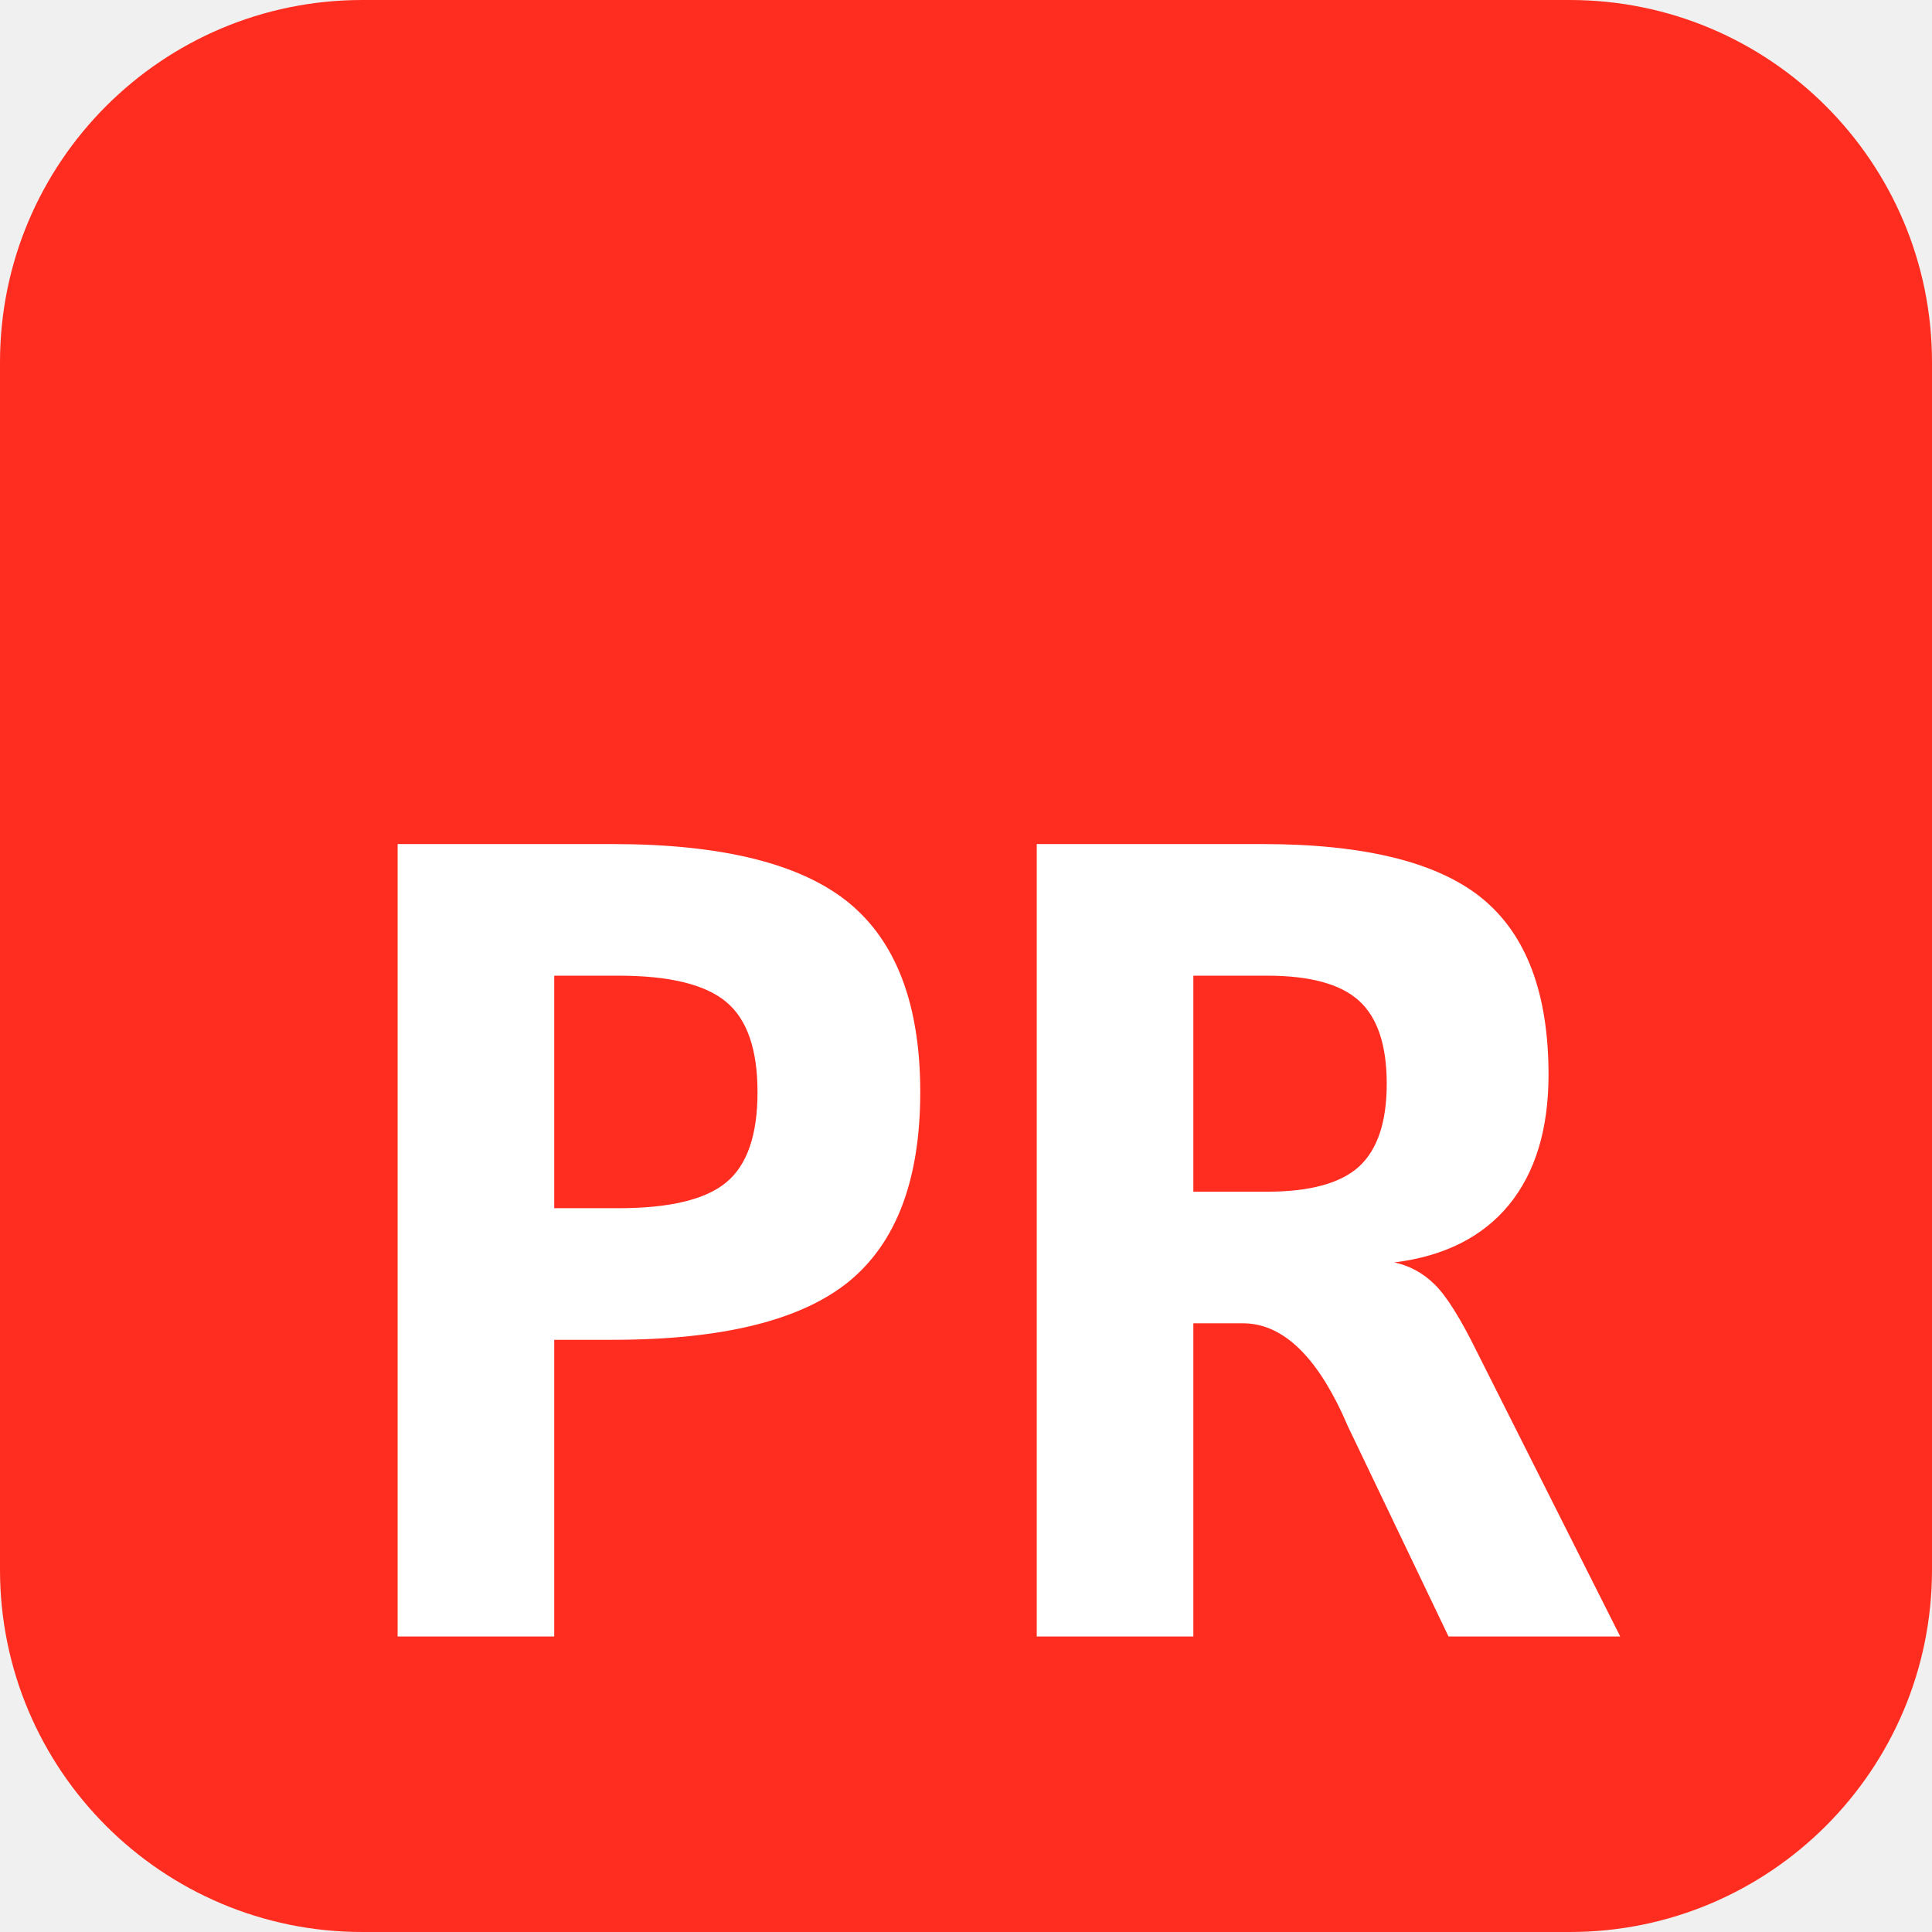
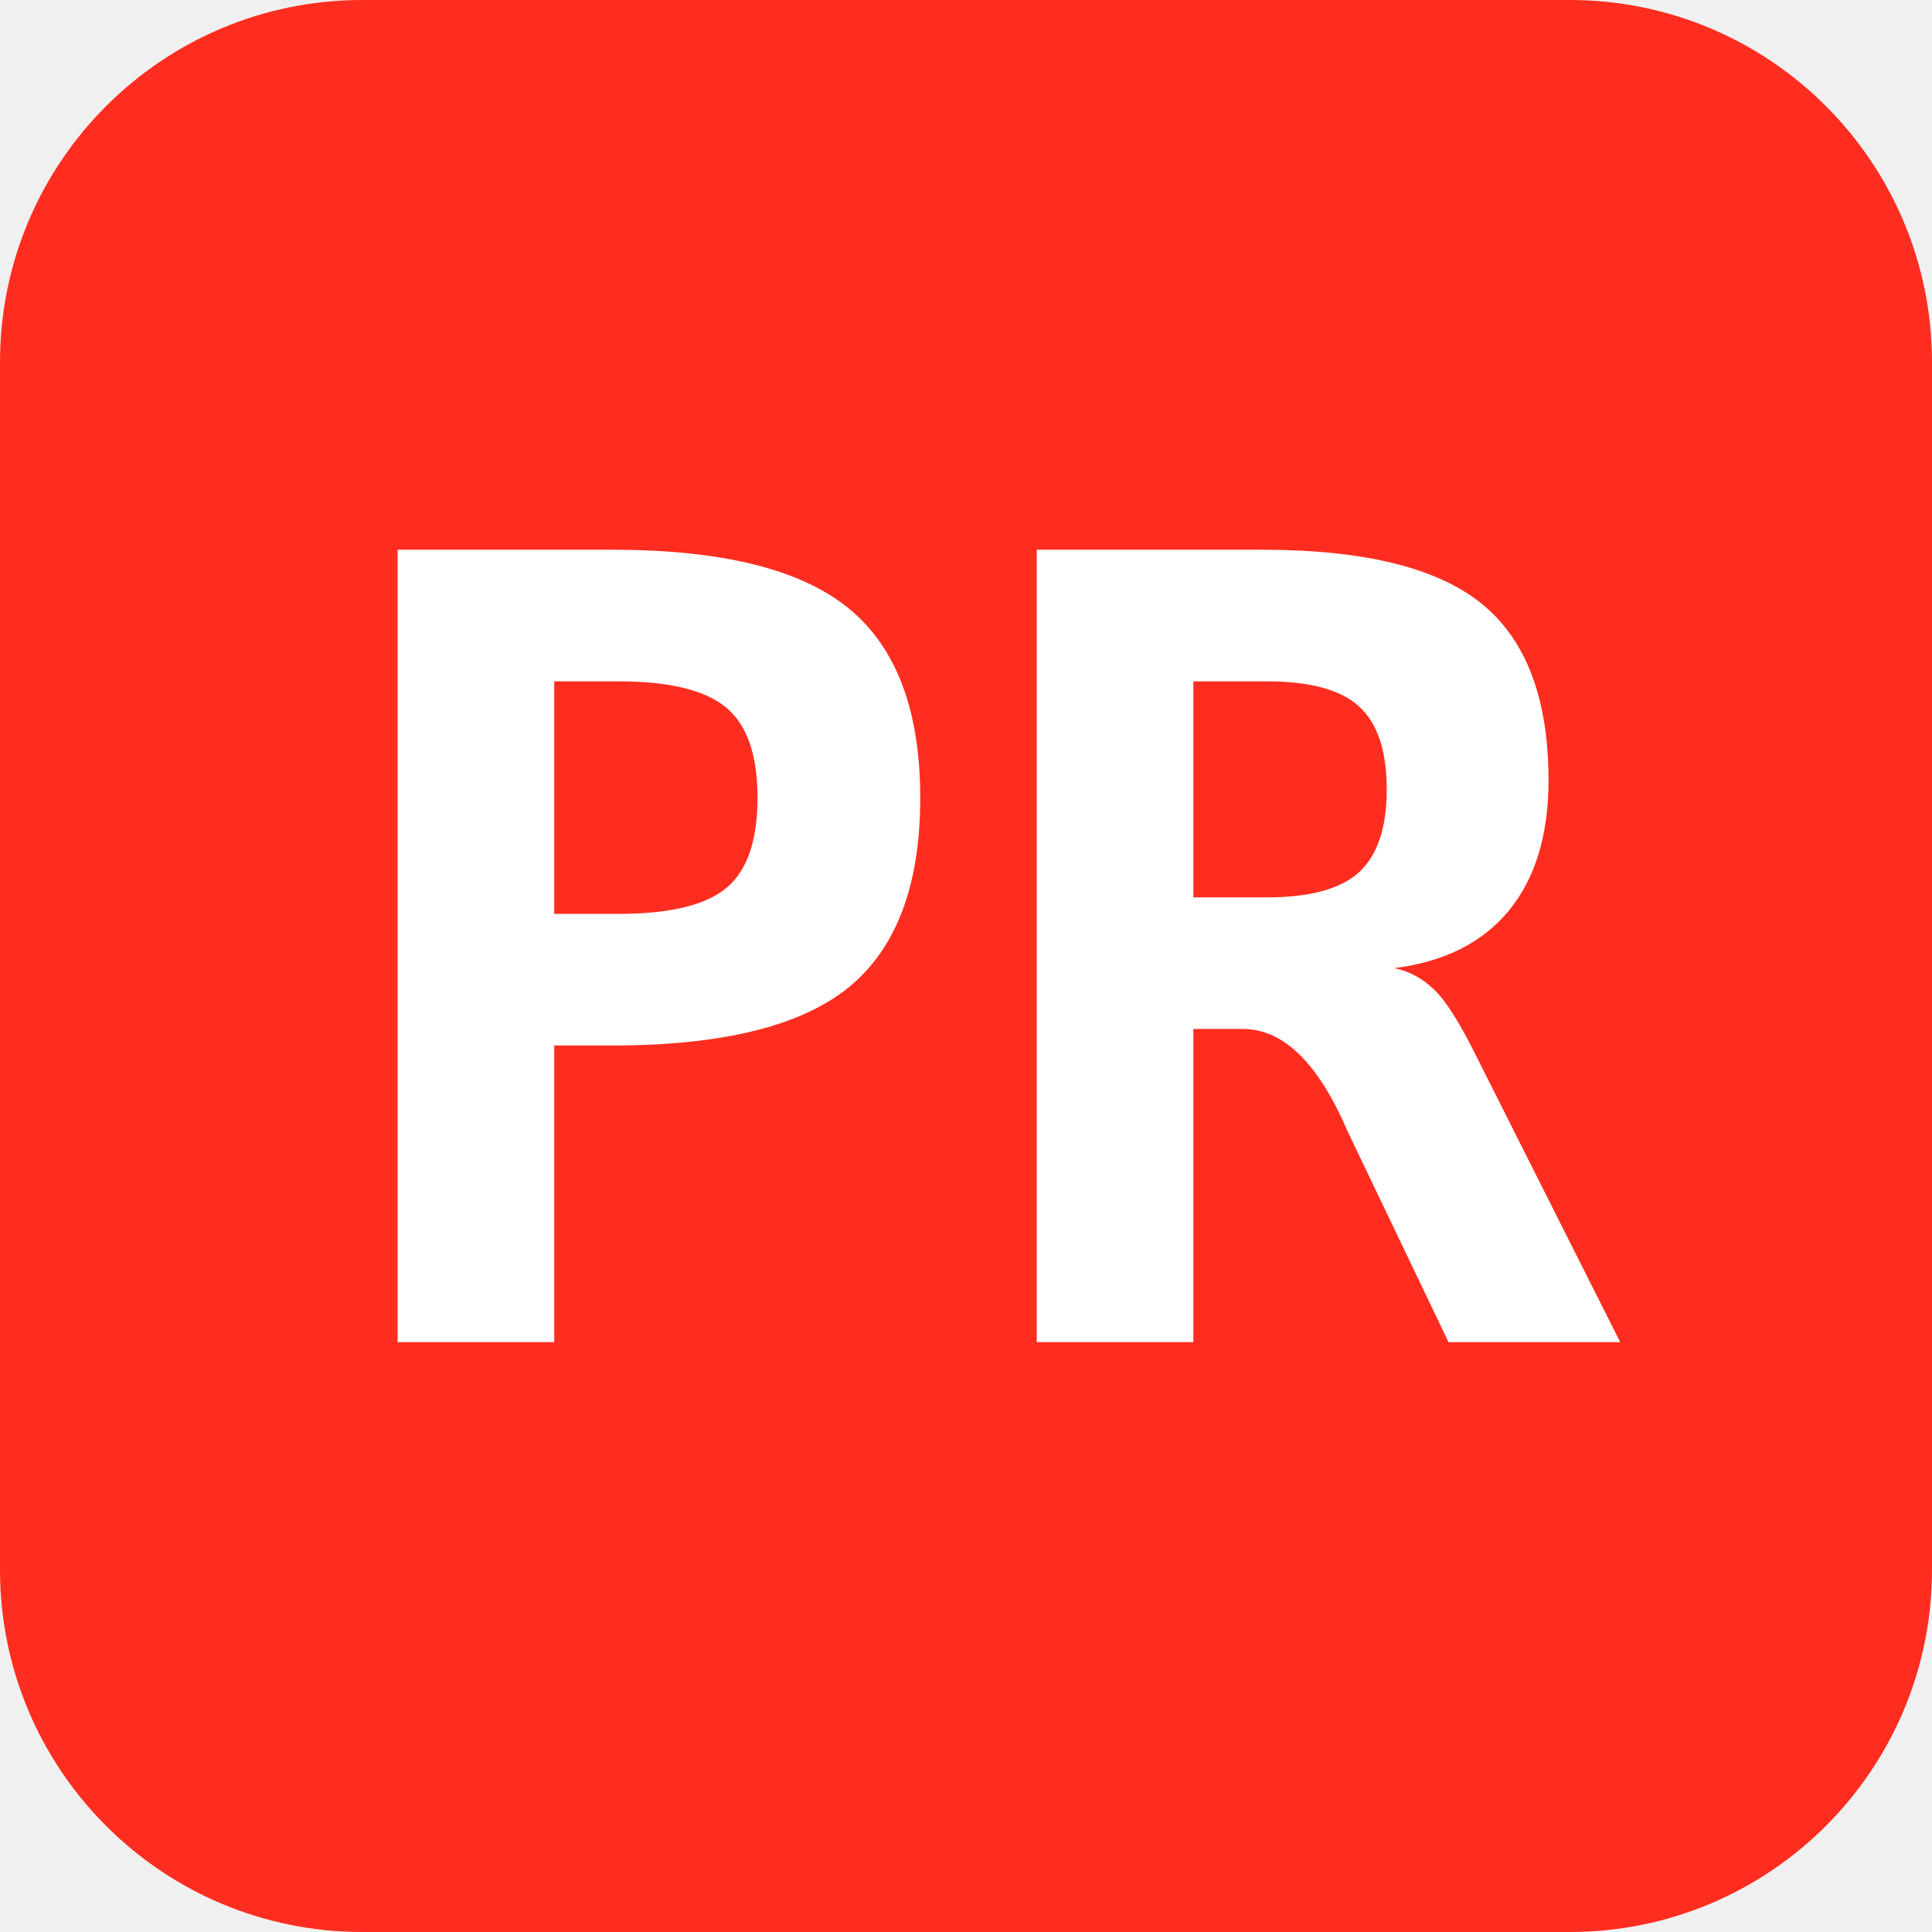
<svg xmlns="http://www.w3.org/2000/svg" viewBox="0 0 64 64">
  <rect width="64" height="64" rx="12" fill="#FF2D20" />
-   <text x="32" y="44" font-family="'SF Mono', Monaco, 'Cascadia Code', monospace" font-size="36" font-weight="bold" fill="white" text-anchor="middle" dominant-baseline="middle">PR</text>
+   <text x="32" y="32" font-family="'SF Mono', Monaco, 'Cascadia Code', monospace" font-size="36" font-weight="bold" fill="white" text-anchor="middle" dominant-baseline="central">PR</text>
</svg>
